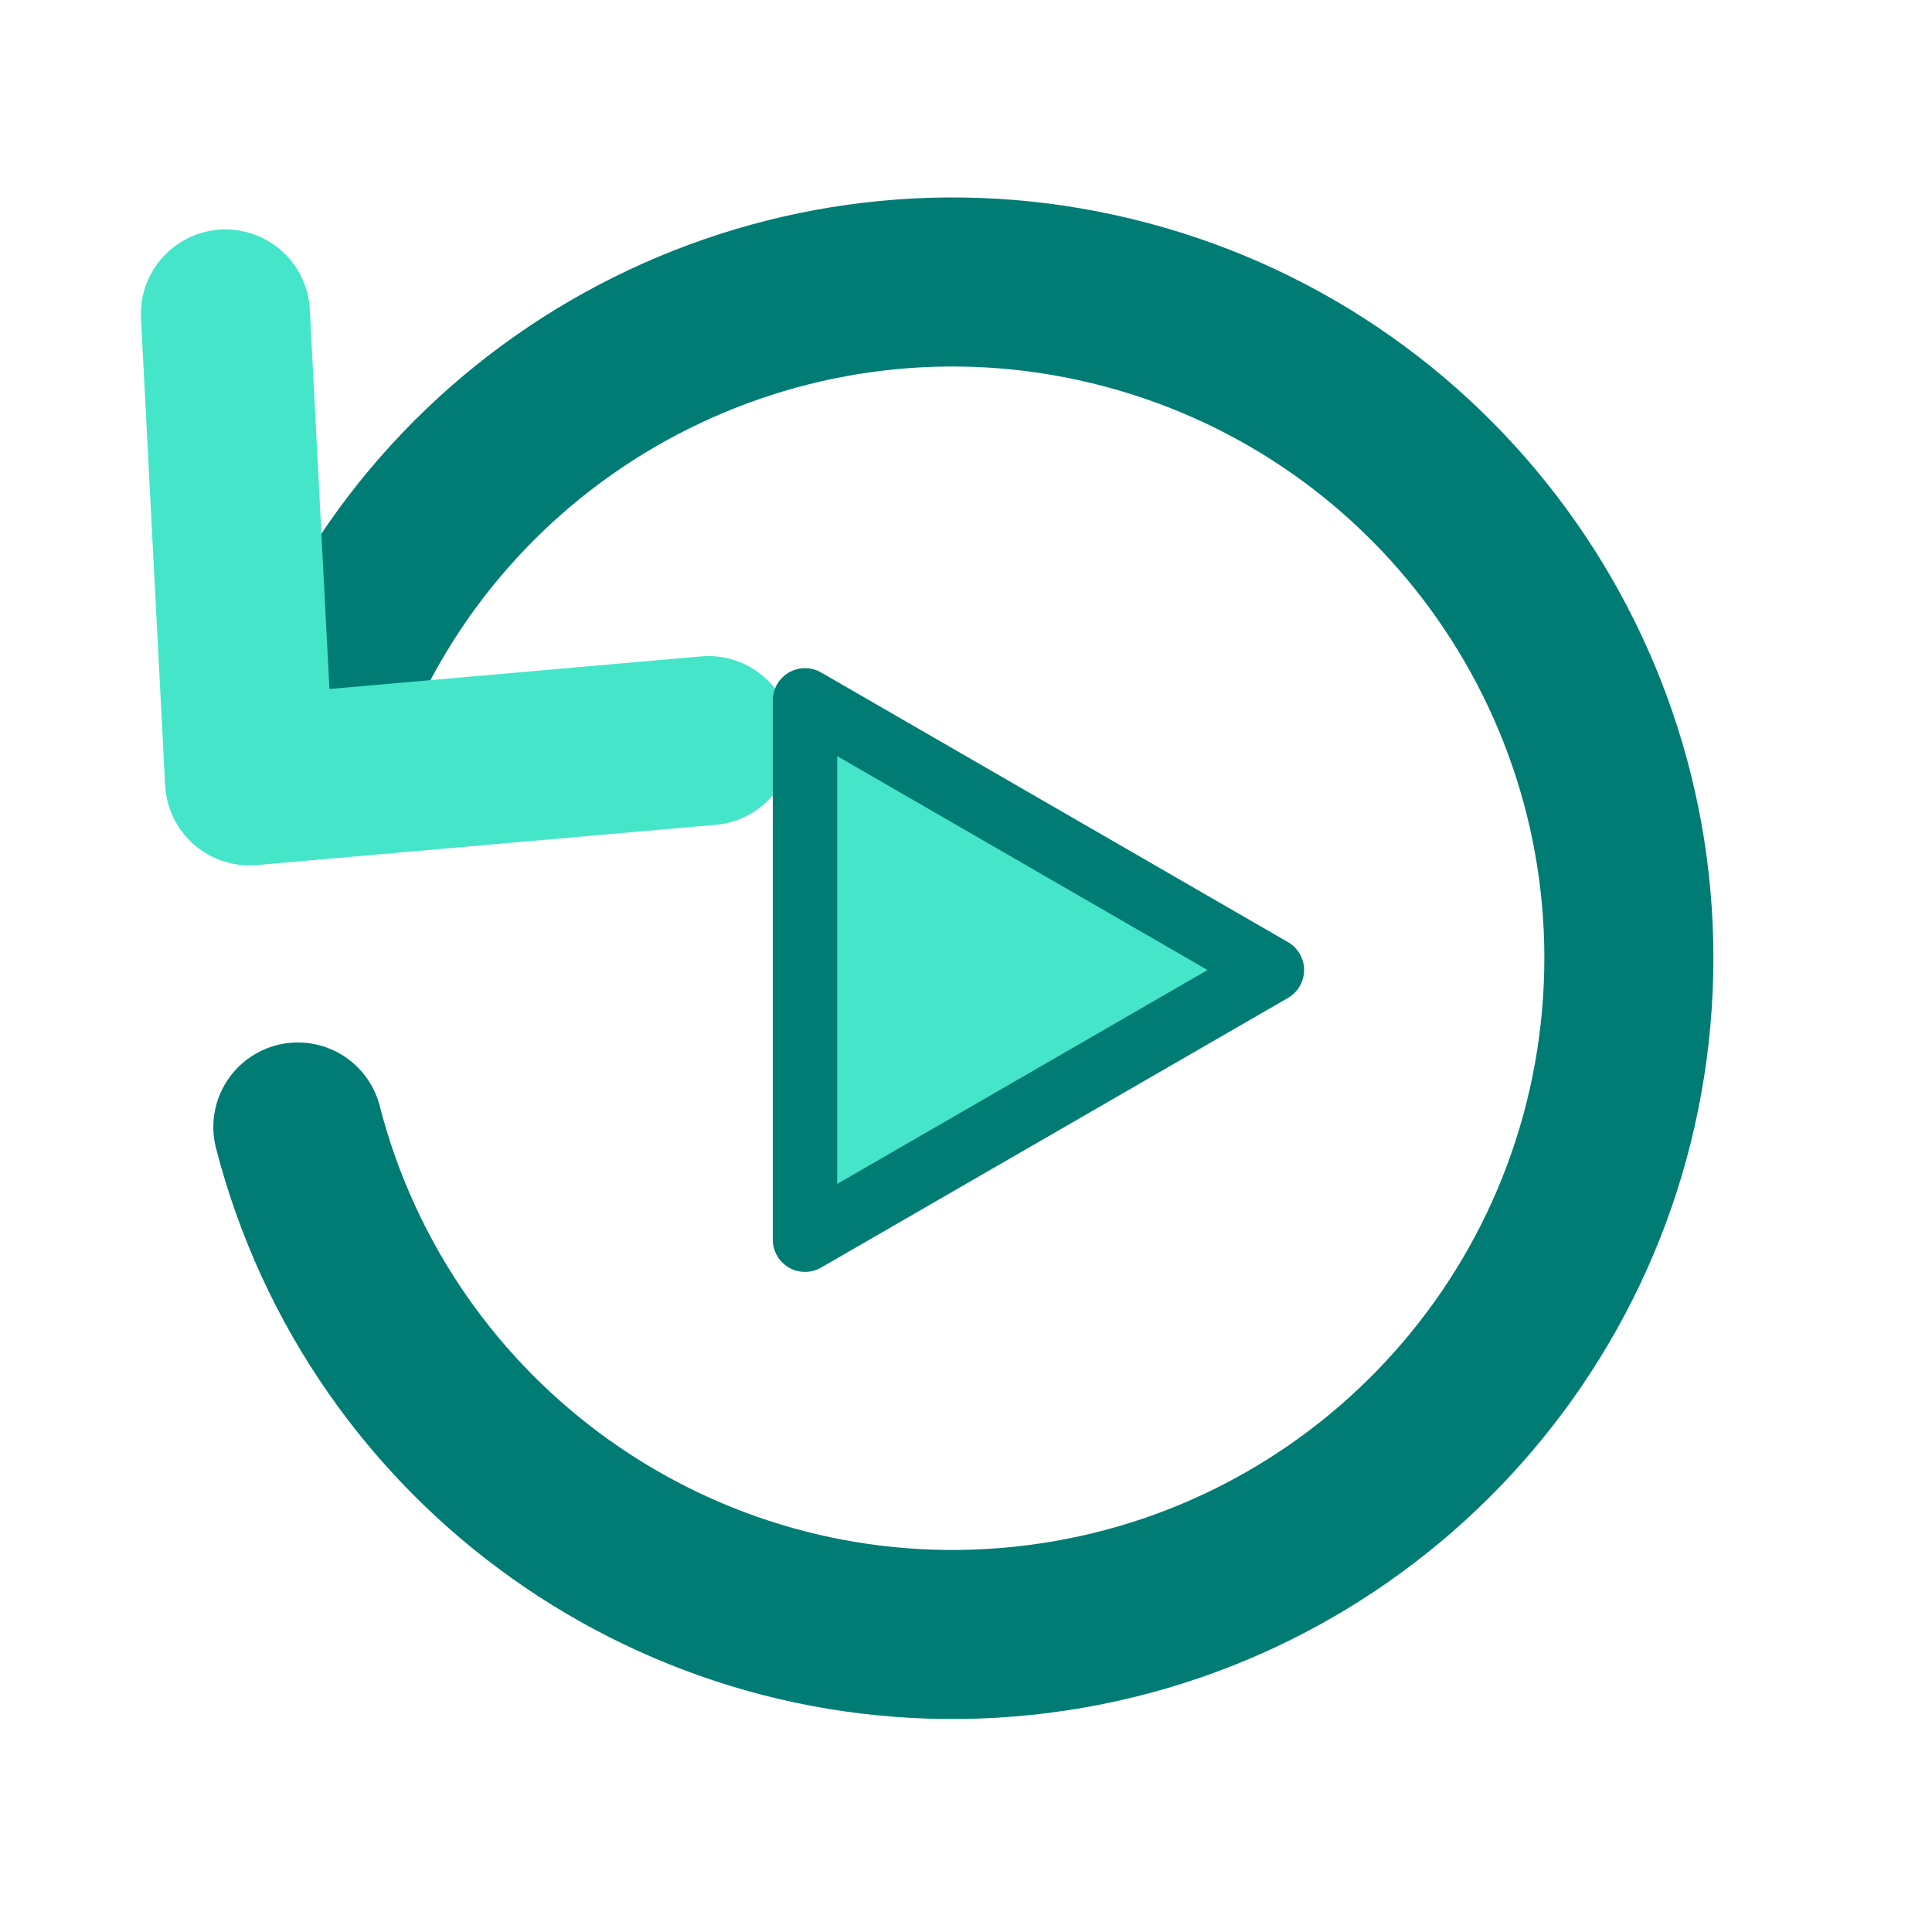
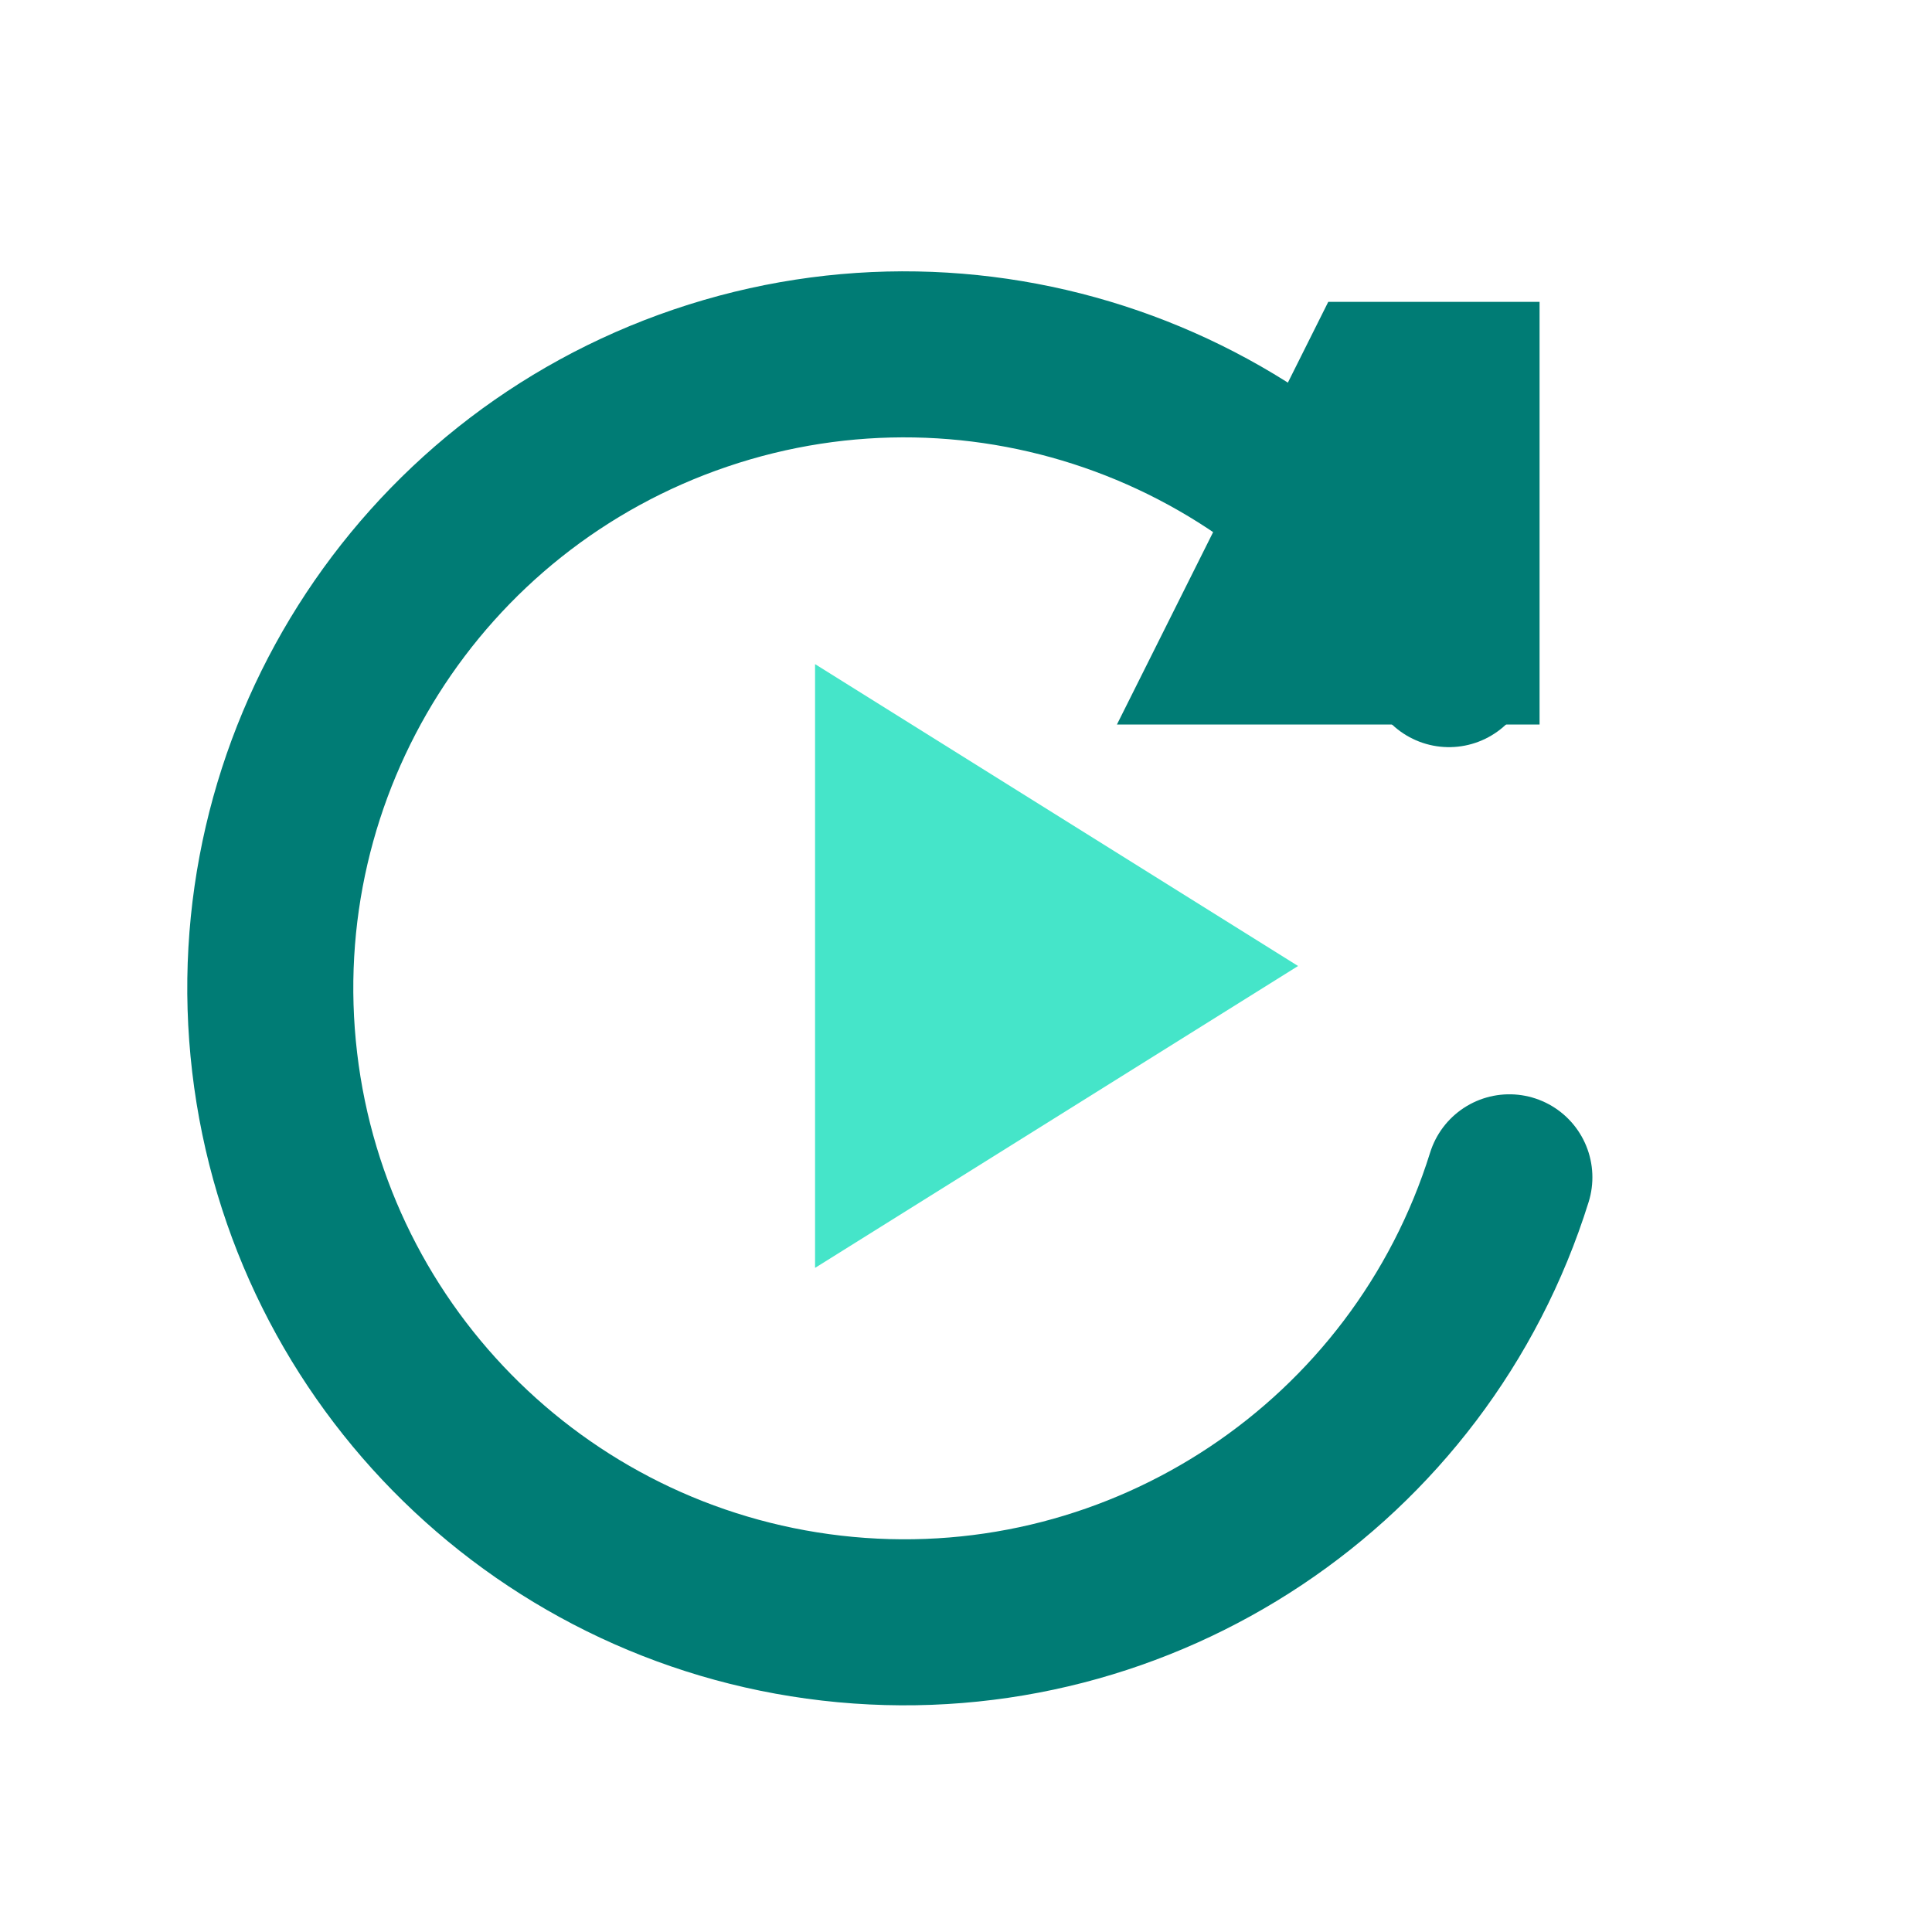
- <svg xmlns="http://www.w3.org/2000/svg" viewBox="0 0 24 24" role="img" aria-label="Replay">
-   <path d="M4.2 8.4A8.4 8.4 0 1 1 3.7 14" fill="none" stroke="#007C75" stroke-width="2.1" stroke-linecap="round" />
-   <path d="M2.8 3.9 3.1 9.7l5.7-.5" fill="none" stroke="#45E5C9" stroke-width="2.1" stroke-linecap="round" stroke-linejoin="round" />
-   <path d="m10 8.7 0 6.7 5.8-3.35z" fill="#45E5C9" stroke="#007C75" stroke-width=".8" stroke-linejoin="round" />
+ <svg xmlns="http://www.w3.org/2000/svg" width="64" height="64" viewBox="0 0 64 64" role="img" aria-labelledby="title">
+   <path d="M48 22A21 21 0 1 0 50 39" fill="none" stroke="#007C75" stroke-width="5.5" stroke-linecap="round" />
+   <path d="M44 10L51 10L51 24L37 24Z" fill="#007C75" />
+   <path d="M27 22L27 42L43 32Z" fill="#45E5C9" />
</svg>
